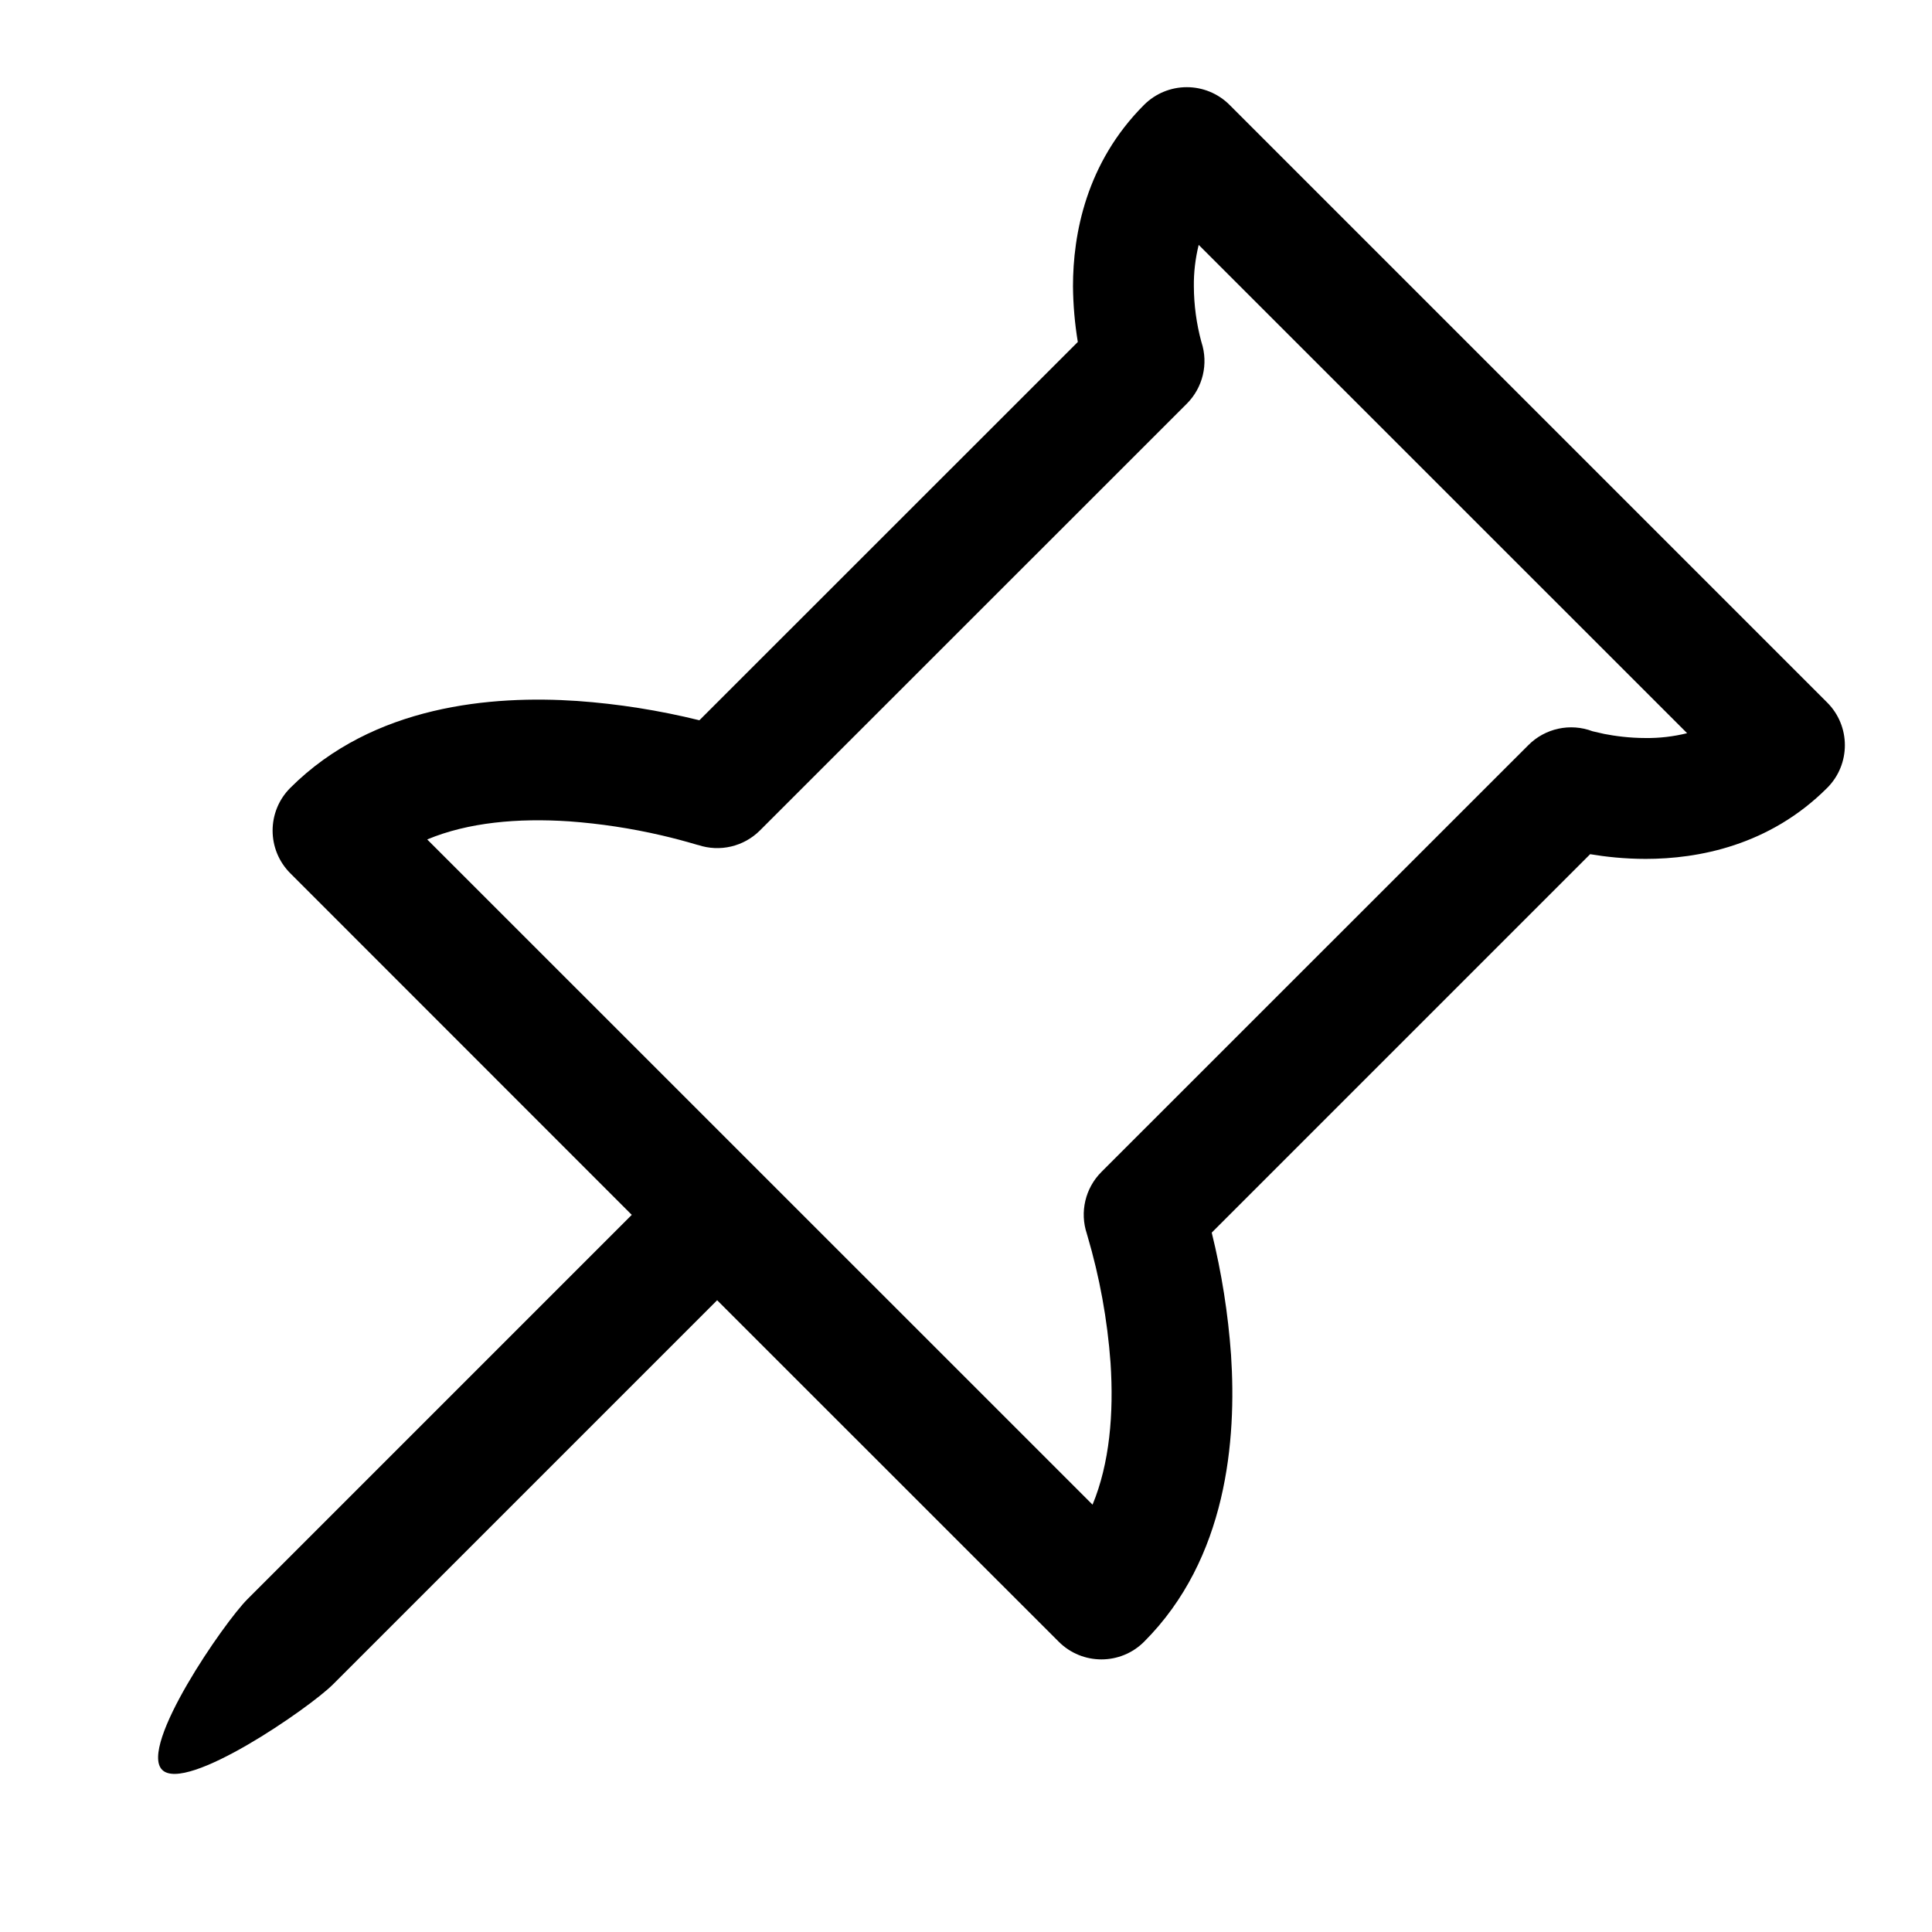
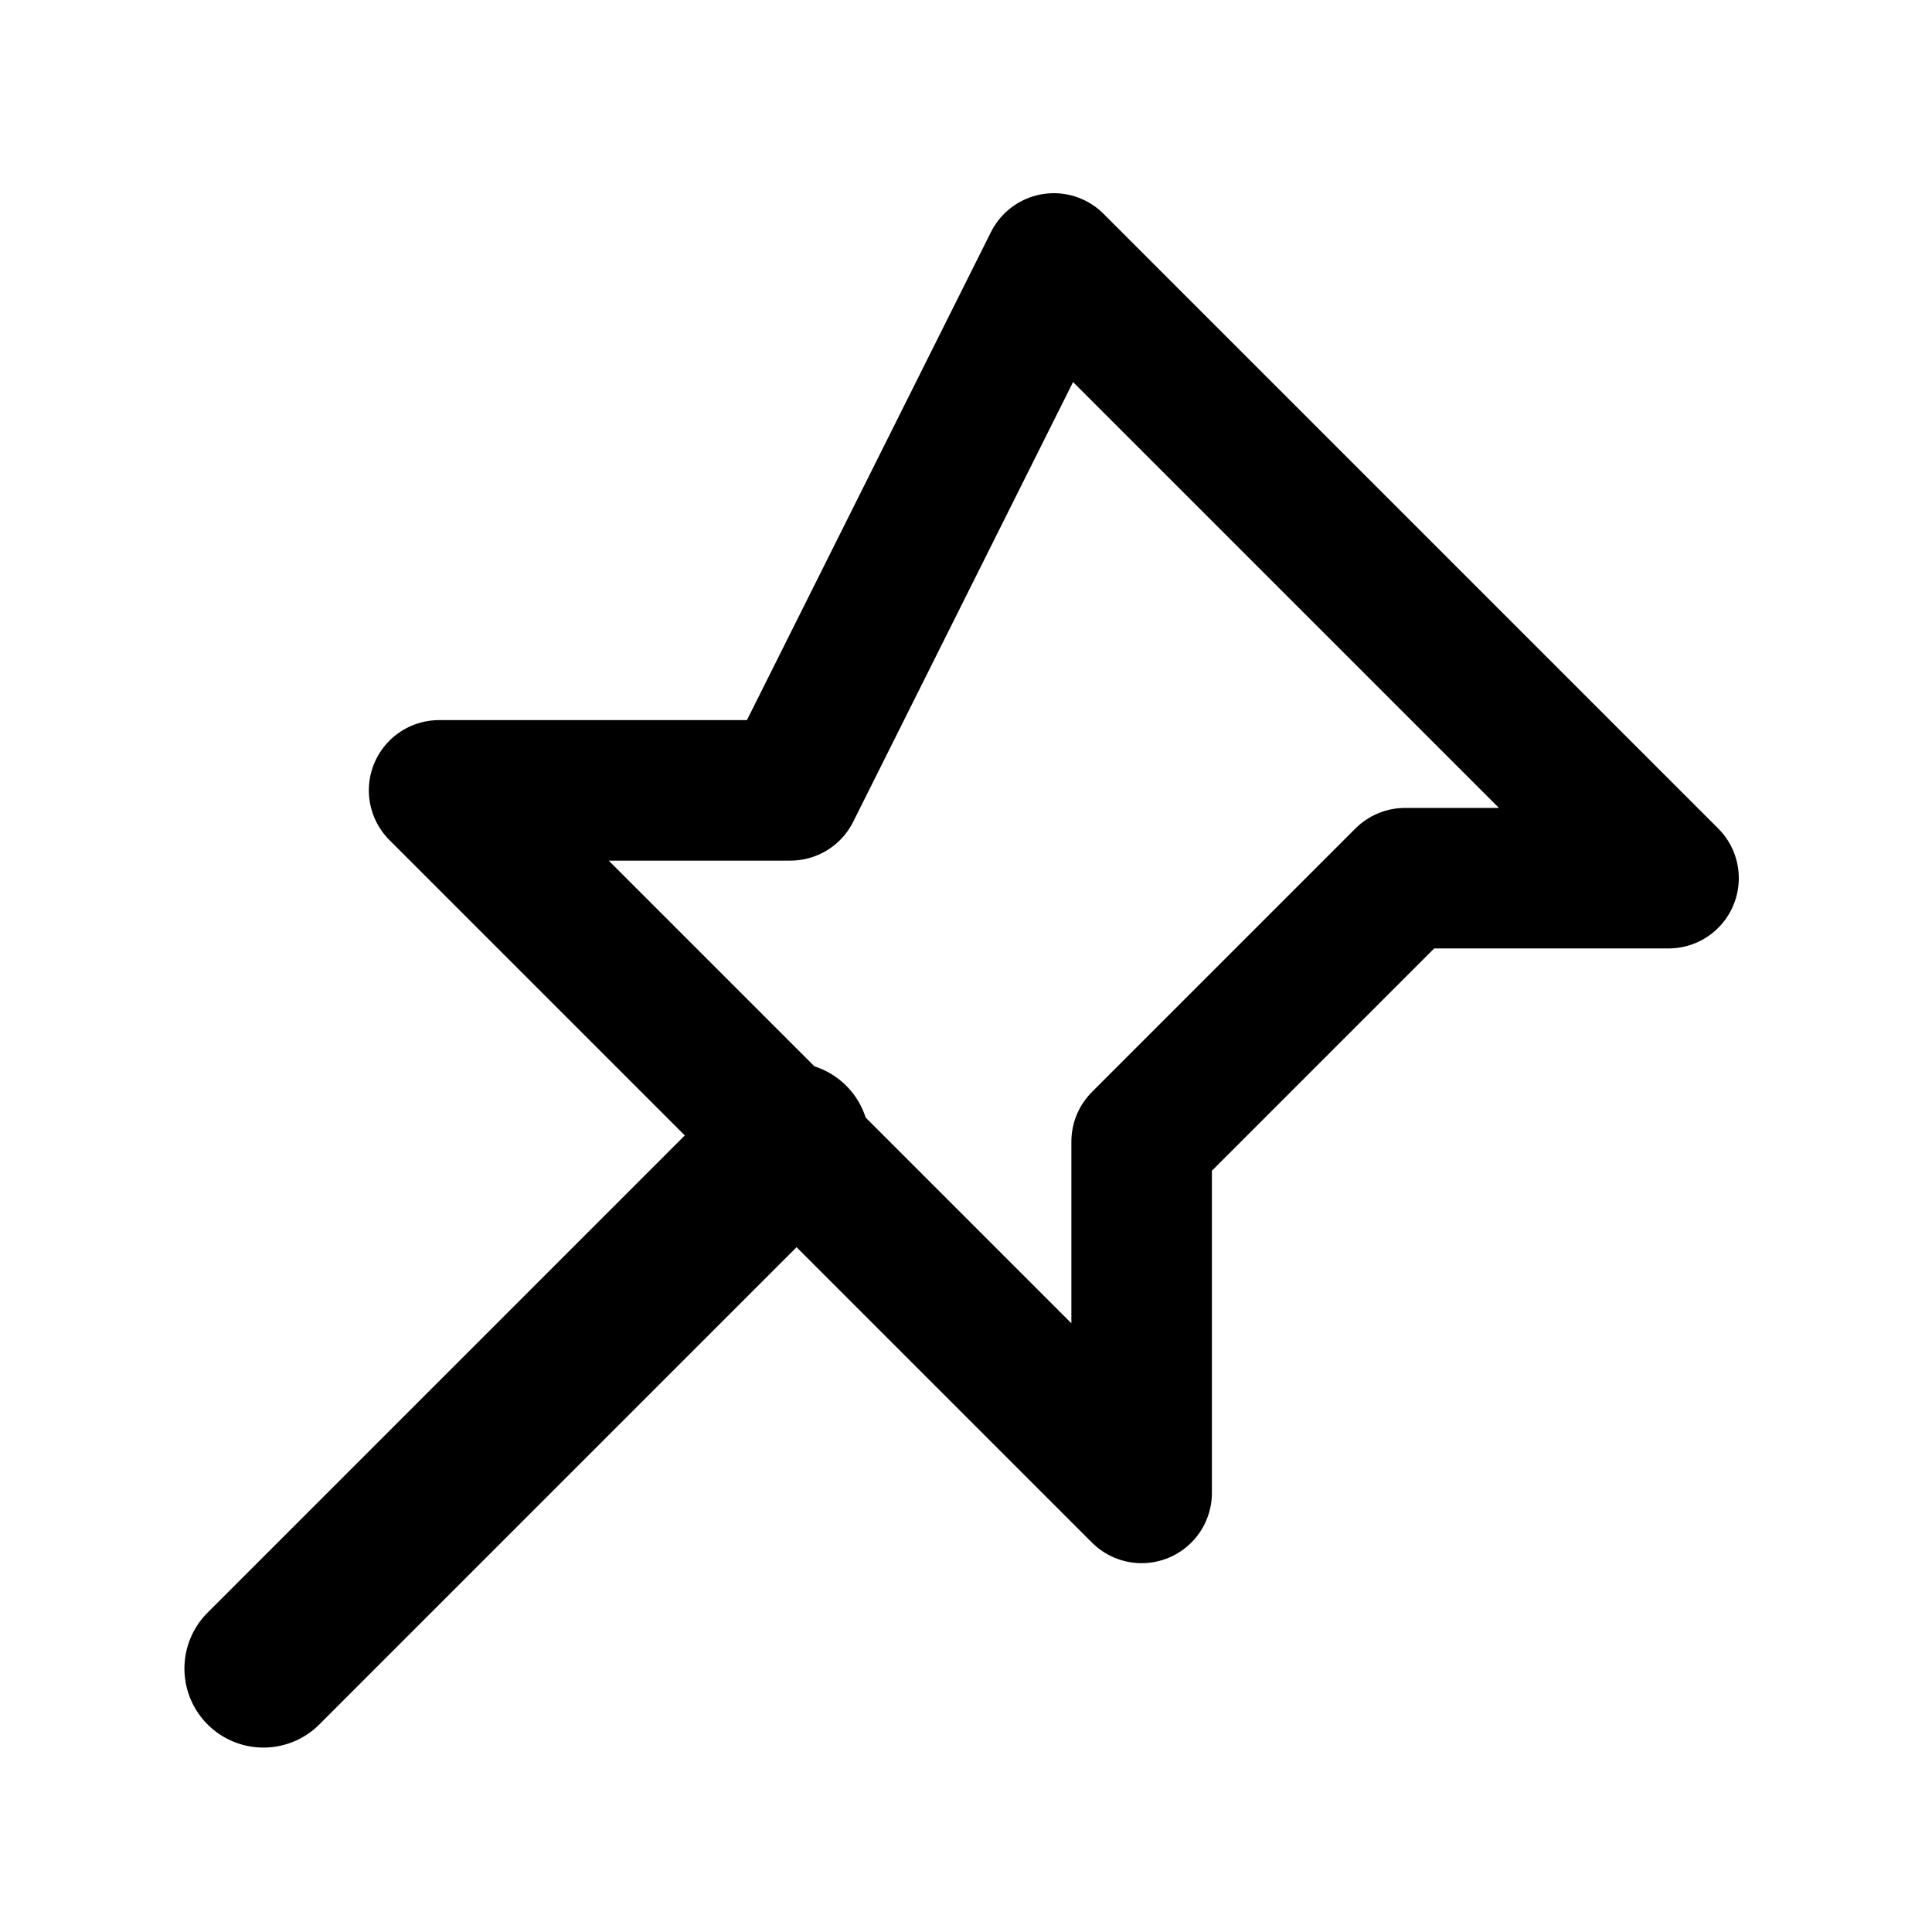
- <svg xmlns="http://www.w3.org/2000/svg" width="16" height="16" fill="currentColor" class="bi bi-pin-angle" viewBox="0 0 16 16">
-   <path d="M9.828.722a.5.5 0 0 1 .354.146l4.95 4.95a.5.5 0 0 1 0 .707c-.48.48-1.072.588-1.503.588-.177 0-.335-.018-.46-.039l-3.134 3.134a6 6 0 0 1 .16 1.013c.046.702-.032 1.687-.72 2.375a.5.5 0 0 1-.707 0l-2.829-2.828-3.182 3.182c-.195.195-1.219.902-1.414.707s.512-1.22.707-1.414l3.182-3.182-2.828-2.829a.5.5 0 0 1 0-.707c.688-.688 1.673-.767 2.375-.72a6 6 0 0 1 1.013.16l3.134-3.133a3 3 0 0 1-.04-.461c0-.43.108-1.022.589-1.503a.5.5 0 0 1 .353-.146m.122 2.112v-.002zm0-.002v.002a.5.5 0 0 1-.122.51L6.293 6.878a.5.5 0 0 1-.511.12H5.78l-.014-.004a5 5 0 0 0-.288-.076 5 5 0 0 0-.765-.116c-.422-.028-.836.008-1.175.15l5.51 5.509c.141-.34.177-.753.149-1.175a5 5 0 0 0-.192-1.054l-.004-.013v-.001a.5.5 0 0 1 .12-.512l3.536-3.535a.5.5 0 0 1 .532-.115l.096.022c.087.017.208.034.344.034q.172.002.343-.04L9.927 2.028q-.042.172-.04.343a1.8 1.8 0 0 0 .062.46z" />
+ <svg xmlns="http://www.w3.org/2000/svg" viewBox="0 0 22 22" fill="none" stroke-linecap="round" stroke-linejoin="round">
+   <path d="M12 3 L19 10 L16 10 L13 13 V17 L5 9 H9 Z" fill="none" stroke="currentColor" stroke-width="1.6" />
+   <path d="M9 13 L3 19" fill="none" stroke="currentColor" stroke-width="1.8" />
</svg>
